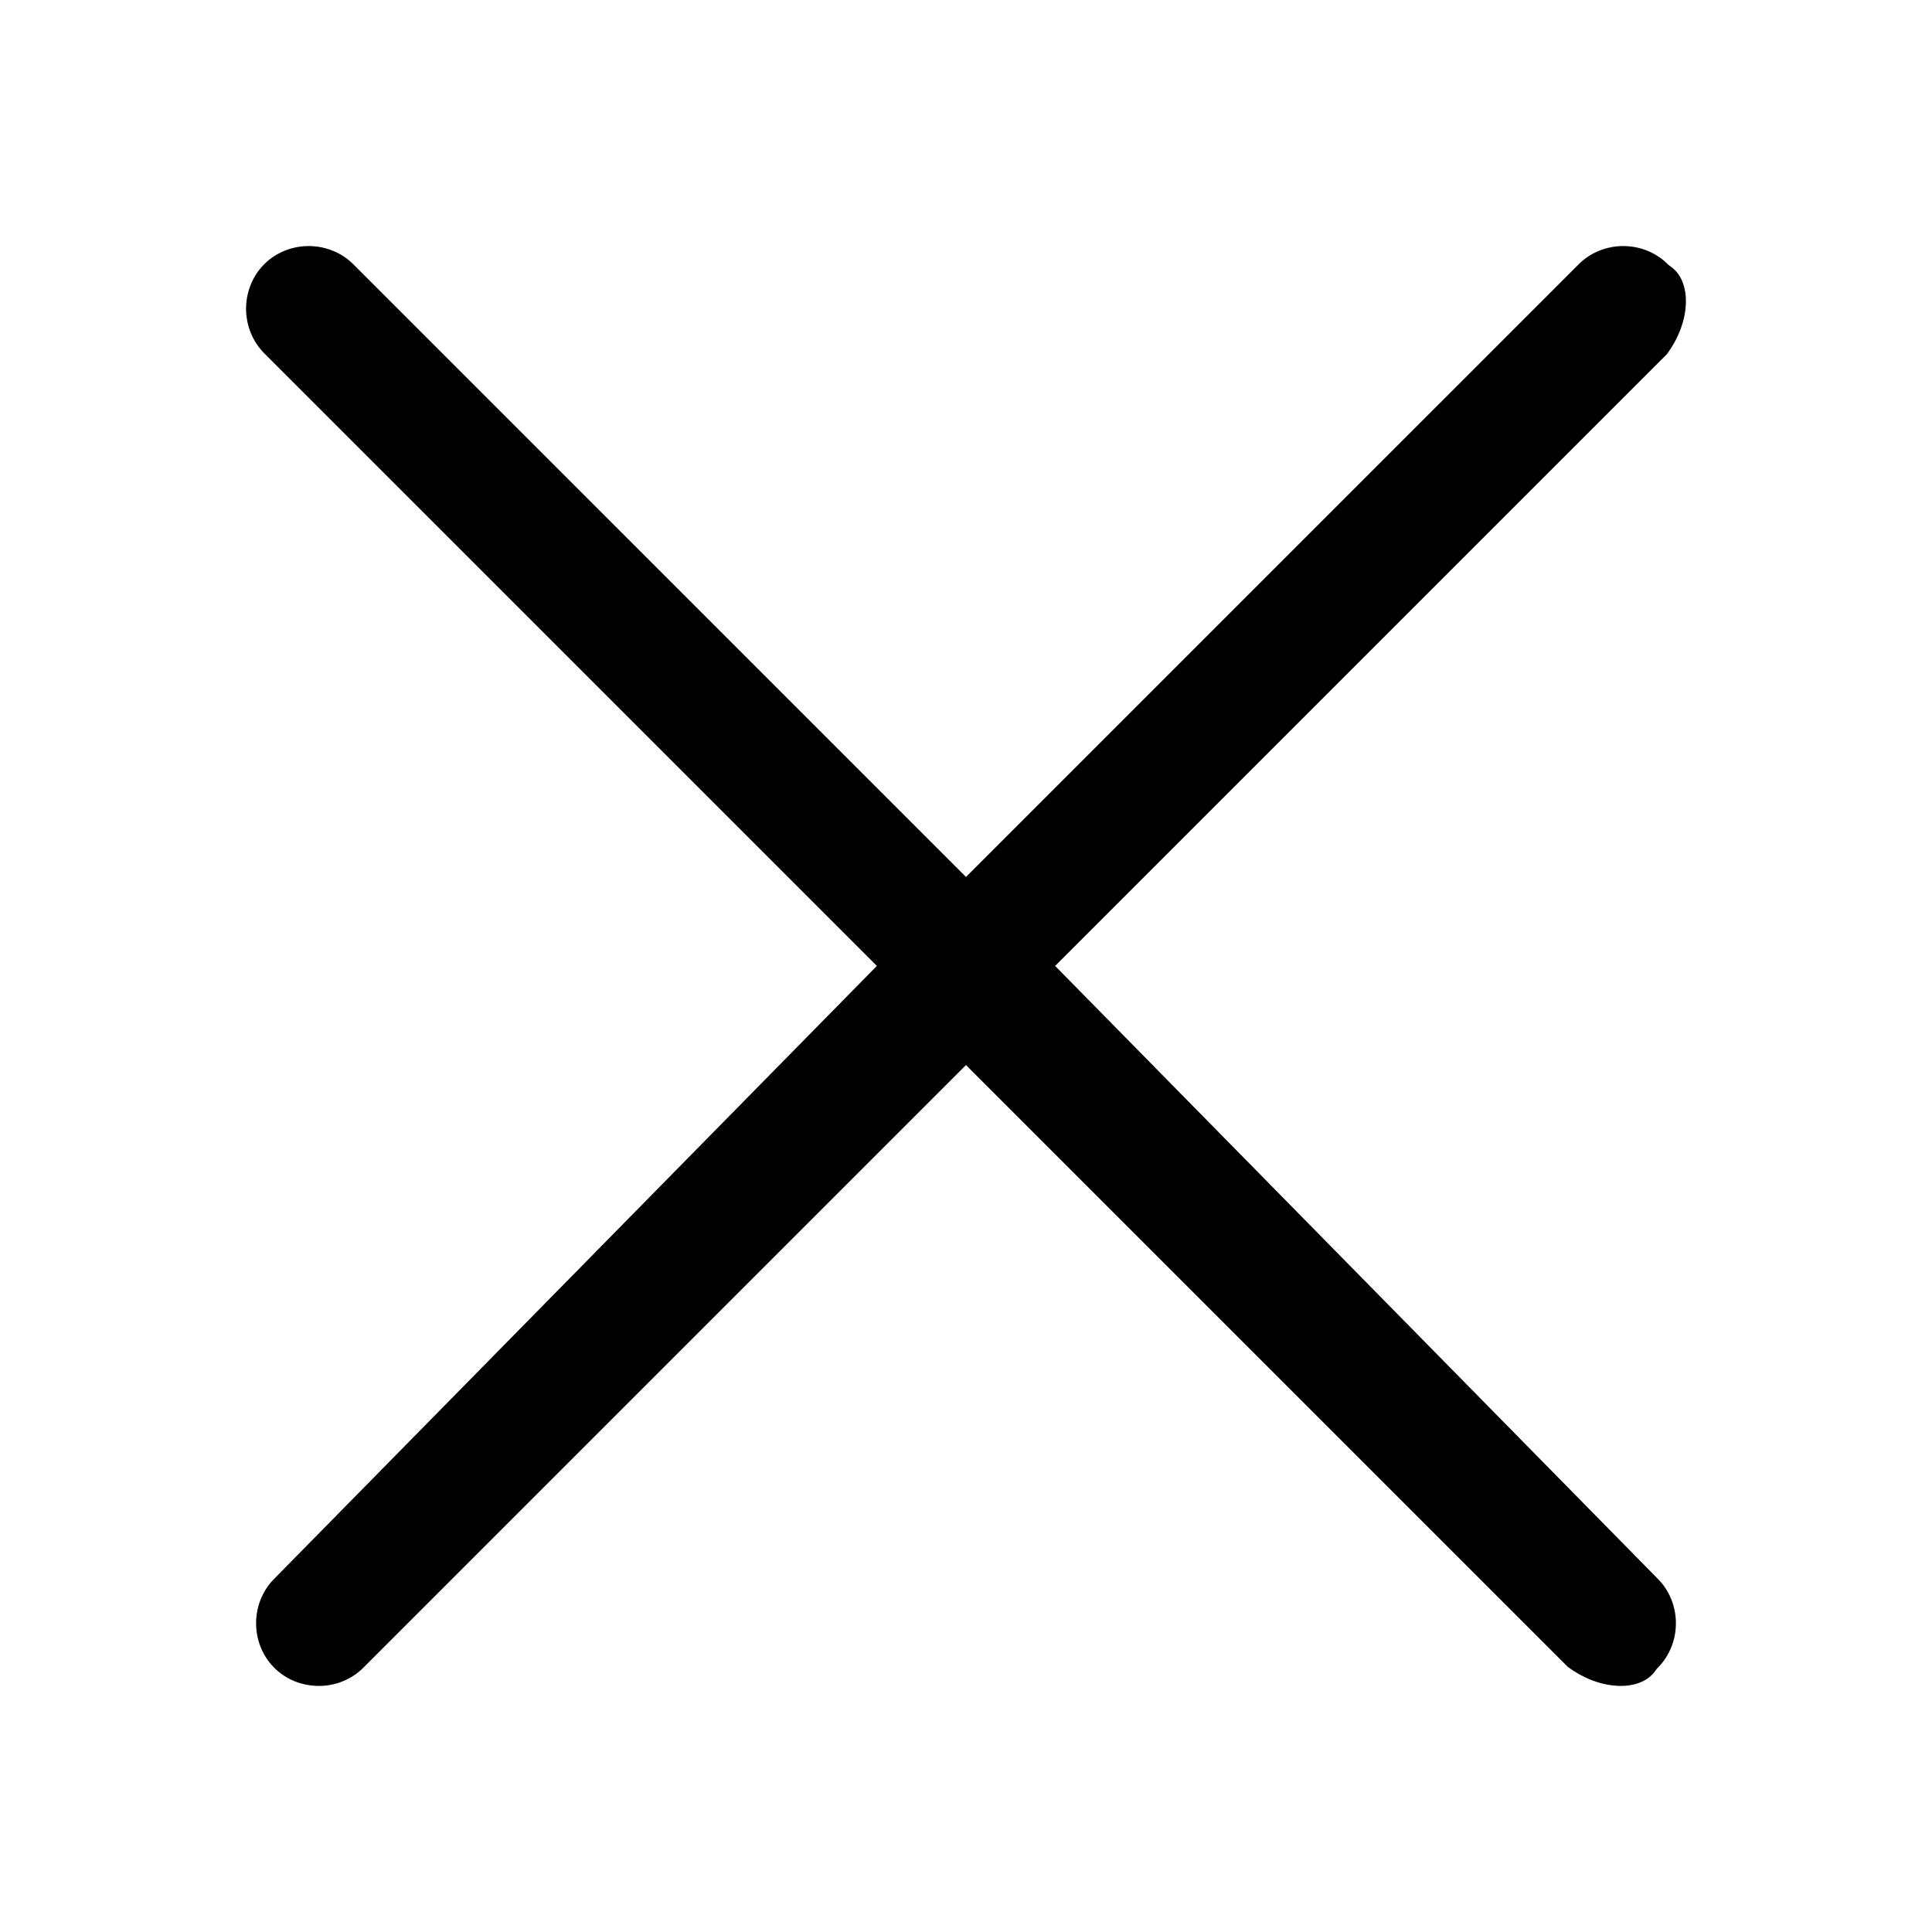
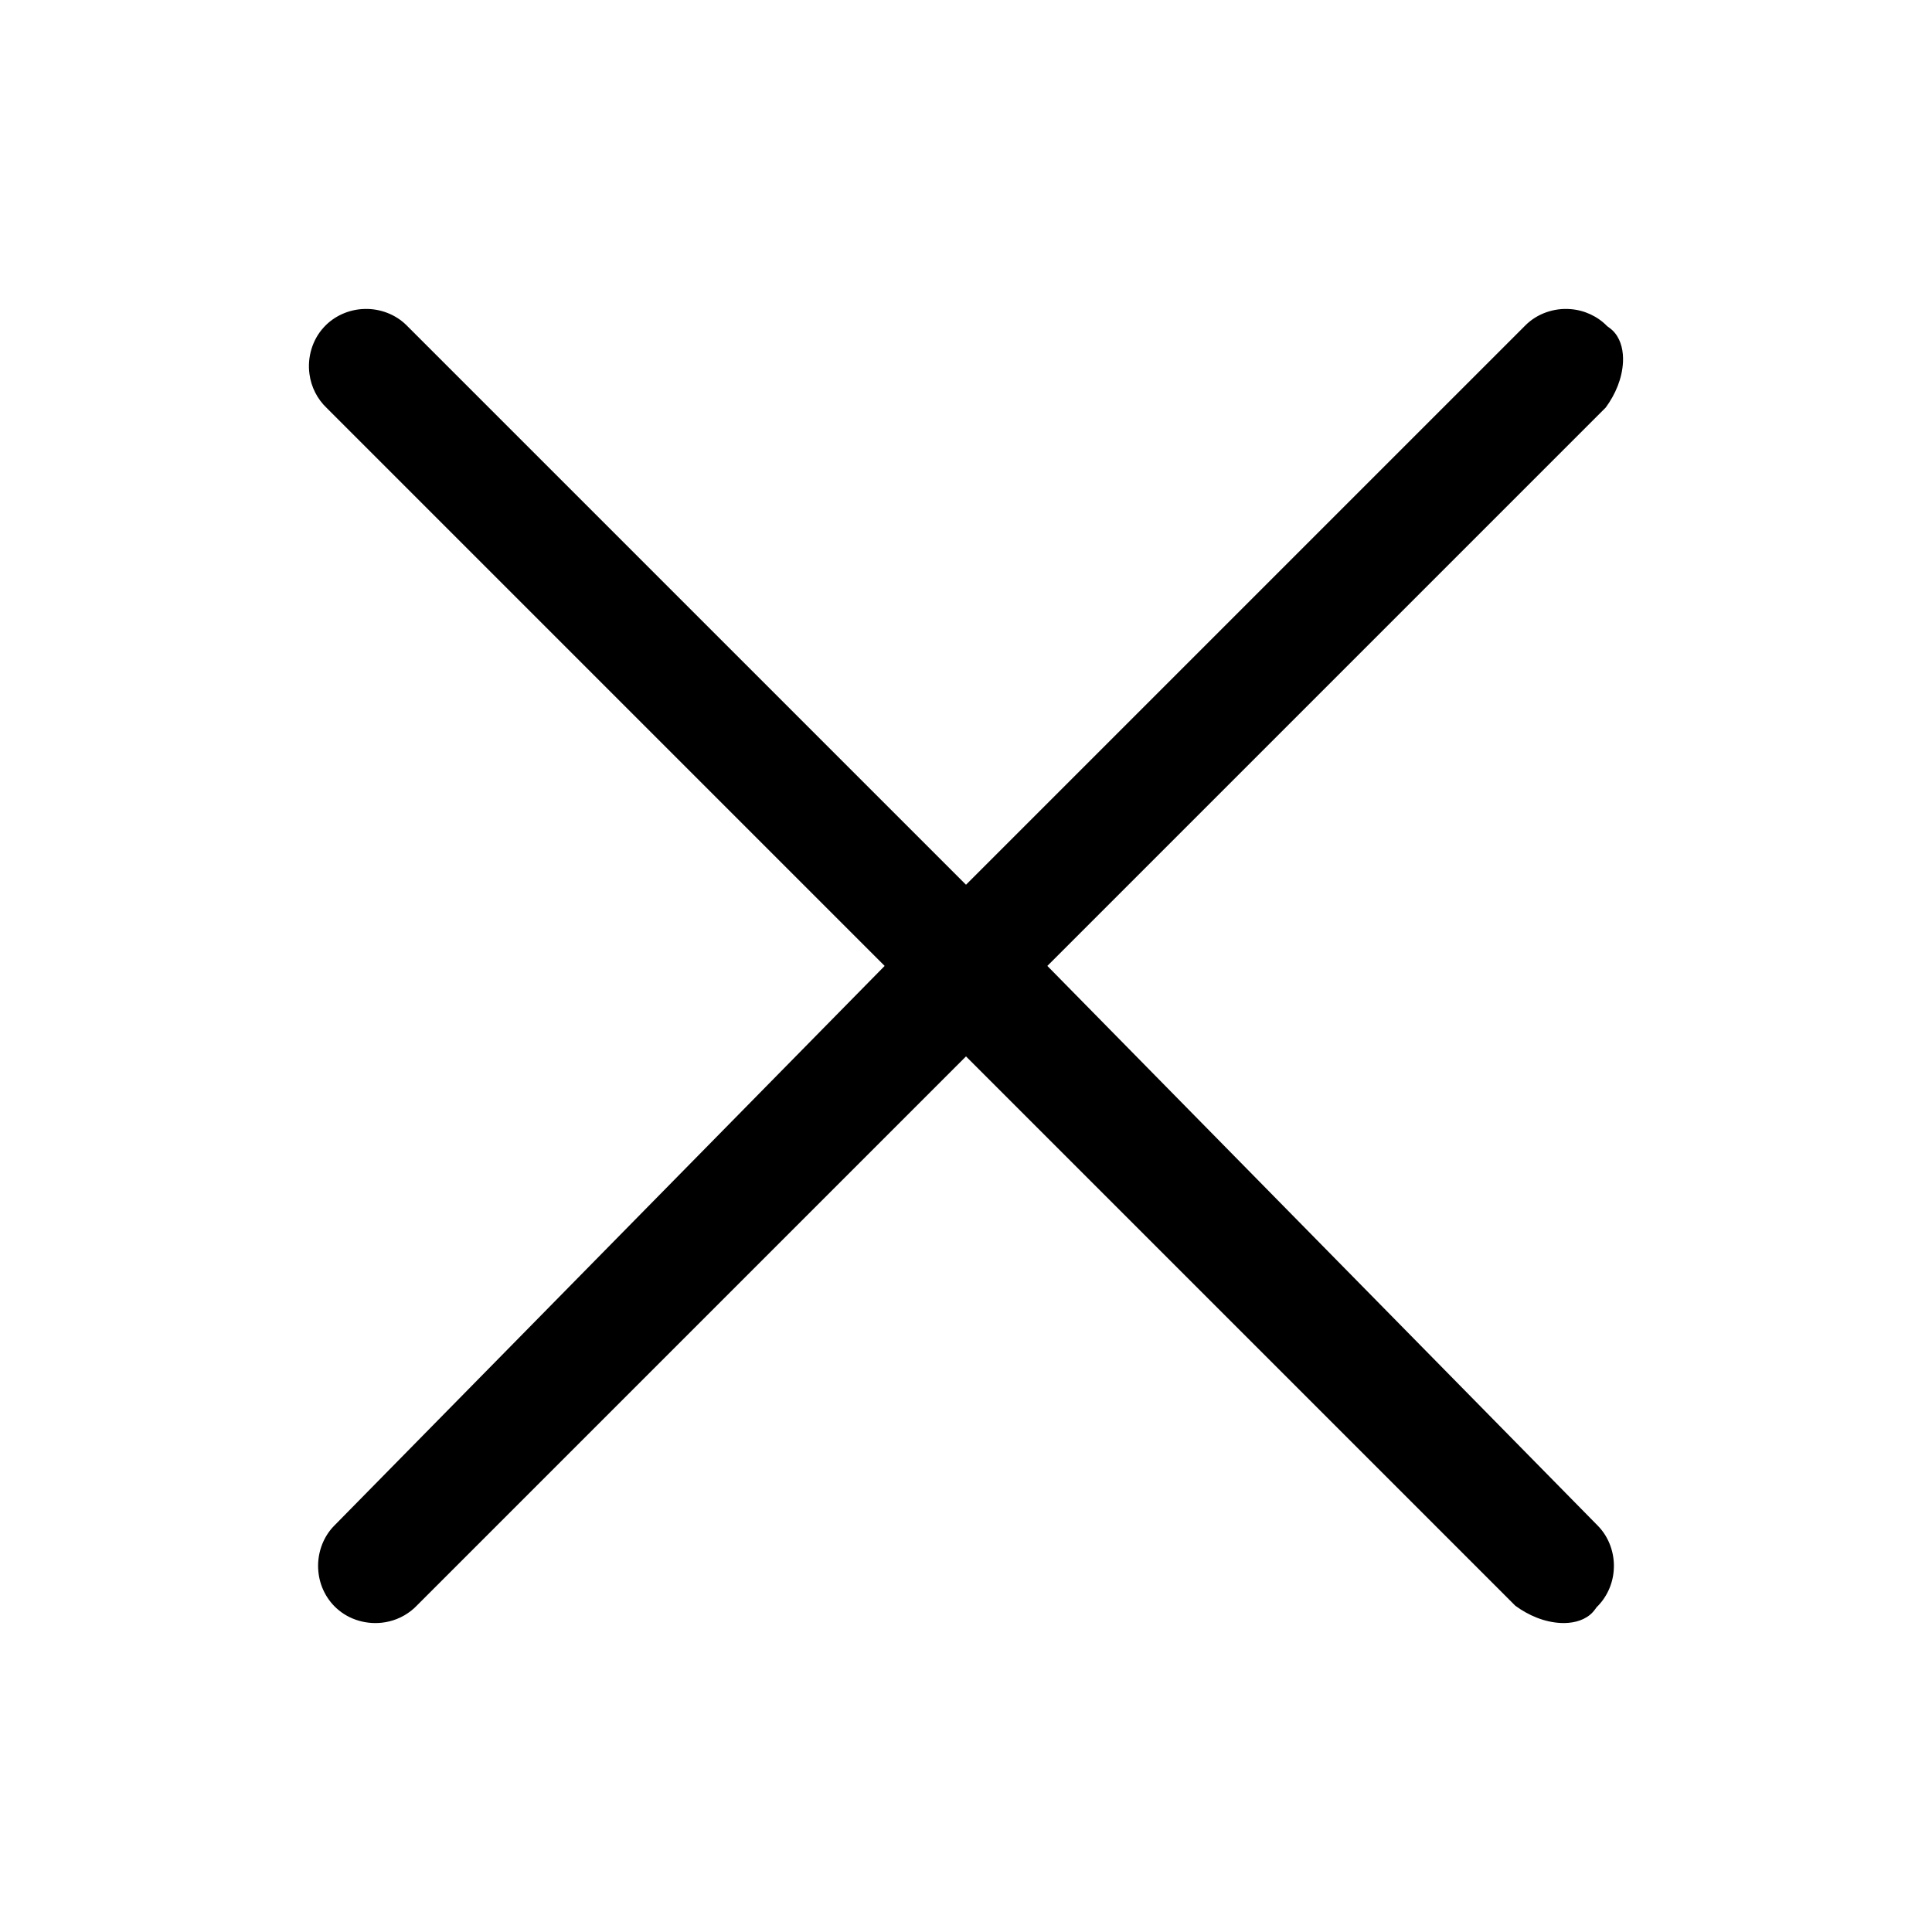
<svg xmlns="http://www.w3.org/2000/svg" class="icon" viewBox="0 0 1024 1024" version="1.1" width="128" height="128" id="svg1">
  <defs id="defs1" />
-   <path id="path1" style="stroke-width:1.143" d="m 162.77,130.434 c -8.908,0.183 -17.728,4.028 -23.722,10.657 -6.663,7.203 -9.663,17.47 -8.315,27.15 0.964,7.424 4.513,14.481 9.952,19.633 108.026,108.026 216.051,216.053 324.077,324.079 C 358.11,620.42 251.446,728.876 144.799,837.348 c -6.602,6.863 -9.814,16.687 -8.916,26.131 0.74,8.671 4.996,17.016 11.75,22.538 7.938,6.631 19.051,9.044 29.079,6.675 6.36,-1.438 12.23,-4.84 16.693,-9.588 C 299.603,776.904 405.804,670.708 512,564.508 c 106.337,106.341 212.679,212.678 319.018,319.018 7.695,5.648 16.904,9.565 26.514,10.019 5.869,0.25 12.106,-0.92 16.768,-4.699 1.588,-1.234 2.787,-2.864 3.94,-4.484 5.793,-5.587 9.348,-13.362 9.918,-21.379 0.769,-9.489 -2.618,-19.304 -9.375,-26.064 C 772.271,728.593 665.751,620.277 559.238,511.953 667.334,403.857 775.43,295.76 883.525,187.664 c 5.648,-7.695 9.565,-16.904 10.019,-26.514 0.251,-5.87 -0.92,-12.105 -4.699,-16.768 -1.234,-1.588 -2.864,-2.787 -4.484,-3.94 -5.578,-5.783 -13.335,-9.336 -21.338,-9.915 -9.469,-0.779 -19.266,2.581 -26.034,9.301 C 728.653,248.149 620.329,356.482 512,464.811 403.674,356.485 295.352,248.155 187.019,139.836 c -6.351,-6.3 -15.338,-9.657 -24.249,-9.402 z" />
+   <path id="path1" style="stroke-width:1.043" d="m 193.267,163.755 c -8.13,0.167 -16.18,3.676 -21.65,9.727 -6.081,6.574 -8.819,15.945 -7.589,24.779 0.88,6.775 4.119,13.216 9.083,17.918 98.592,98.593 197.184,197.185 295.776,295.778 -97.338,98.995 -194.687,197.979 -292.021,296.978 -6.025,6.264 -8.957,15.23 -8.137,23.849 0.675,7.913 4.56,15.53 10.724,20.569 7.245,6.052 17.387,8.254 26.539,6.092 5.804,-1.313 11.162,-4.417 15.235,-8.751 96.924,-96.925 193.85,-193.847 290.773,-290.773 97.051,97.055 194.106,194.105 291.158,291.158 7.023,5.155 15.428,8.73 24.199,9.144 5.357,0.228 11.049,-0.84 15.303,-4.289 1.449,-1.126 2.544,-2.614 3.596,-4.092 5.287,-5.099 8.532,-12.195 9.052,-19.512 0.702,-8.661 -2.389,-17.619 -8.556,-23.788 -97.21,-98.865 -194.428,-197.722 -291.639,-296.586 98.656,-98.656 197.312,-197.313 295.968,-295.969 5.155,-7.023 8.73,-15.428 9.144,-24.199 0.229,-5.357 -0.84,-11.048 -4.289,-15.303 -1.126,-1.449 -2.614,-2.544 -4.092,-3.596 -5.091,-5.278 -12.171,-8.521 -19.474,-9.049 -8.642,-0.711 -17.584,2.356 -23.761,8.489 C 709.733,271.191 610.868,370.063 512,468.931 413.134,370.066 314.271,271.196 215.399,172.336 c -5.797,-5.75 -13.998,-8.813 -22.132,-8.581 z" />
</svg>
